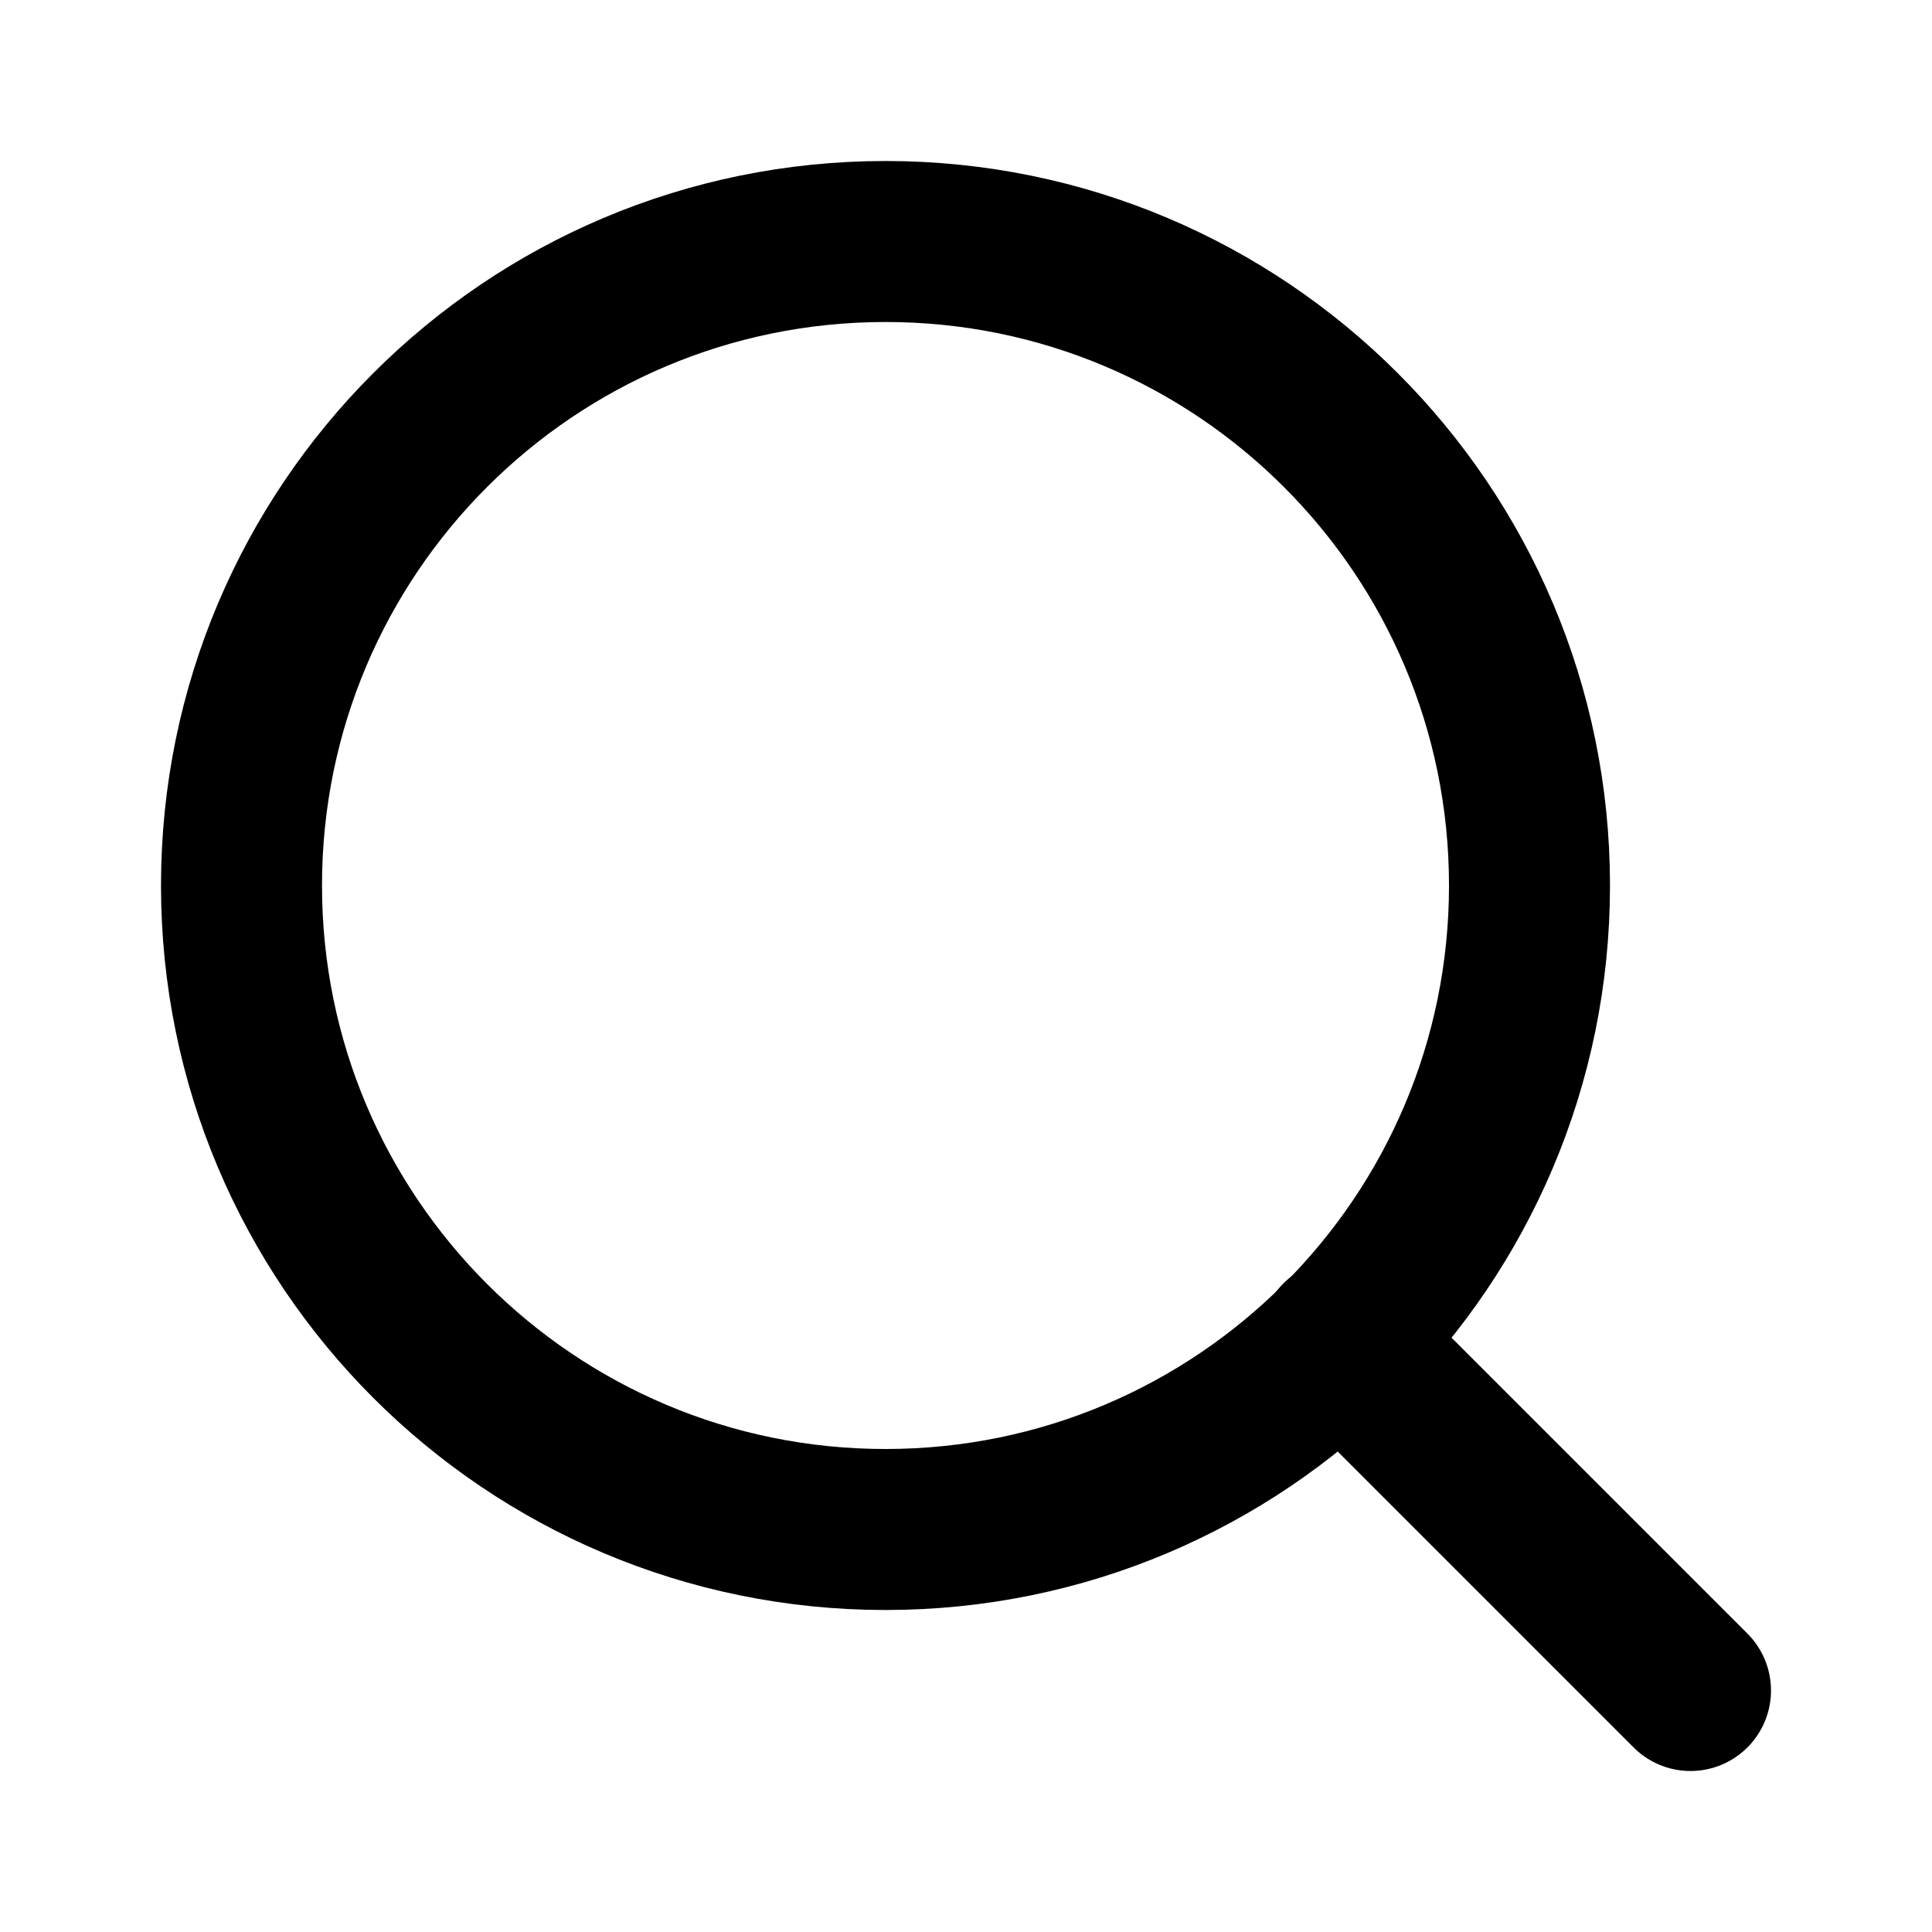
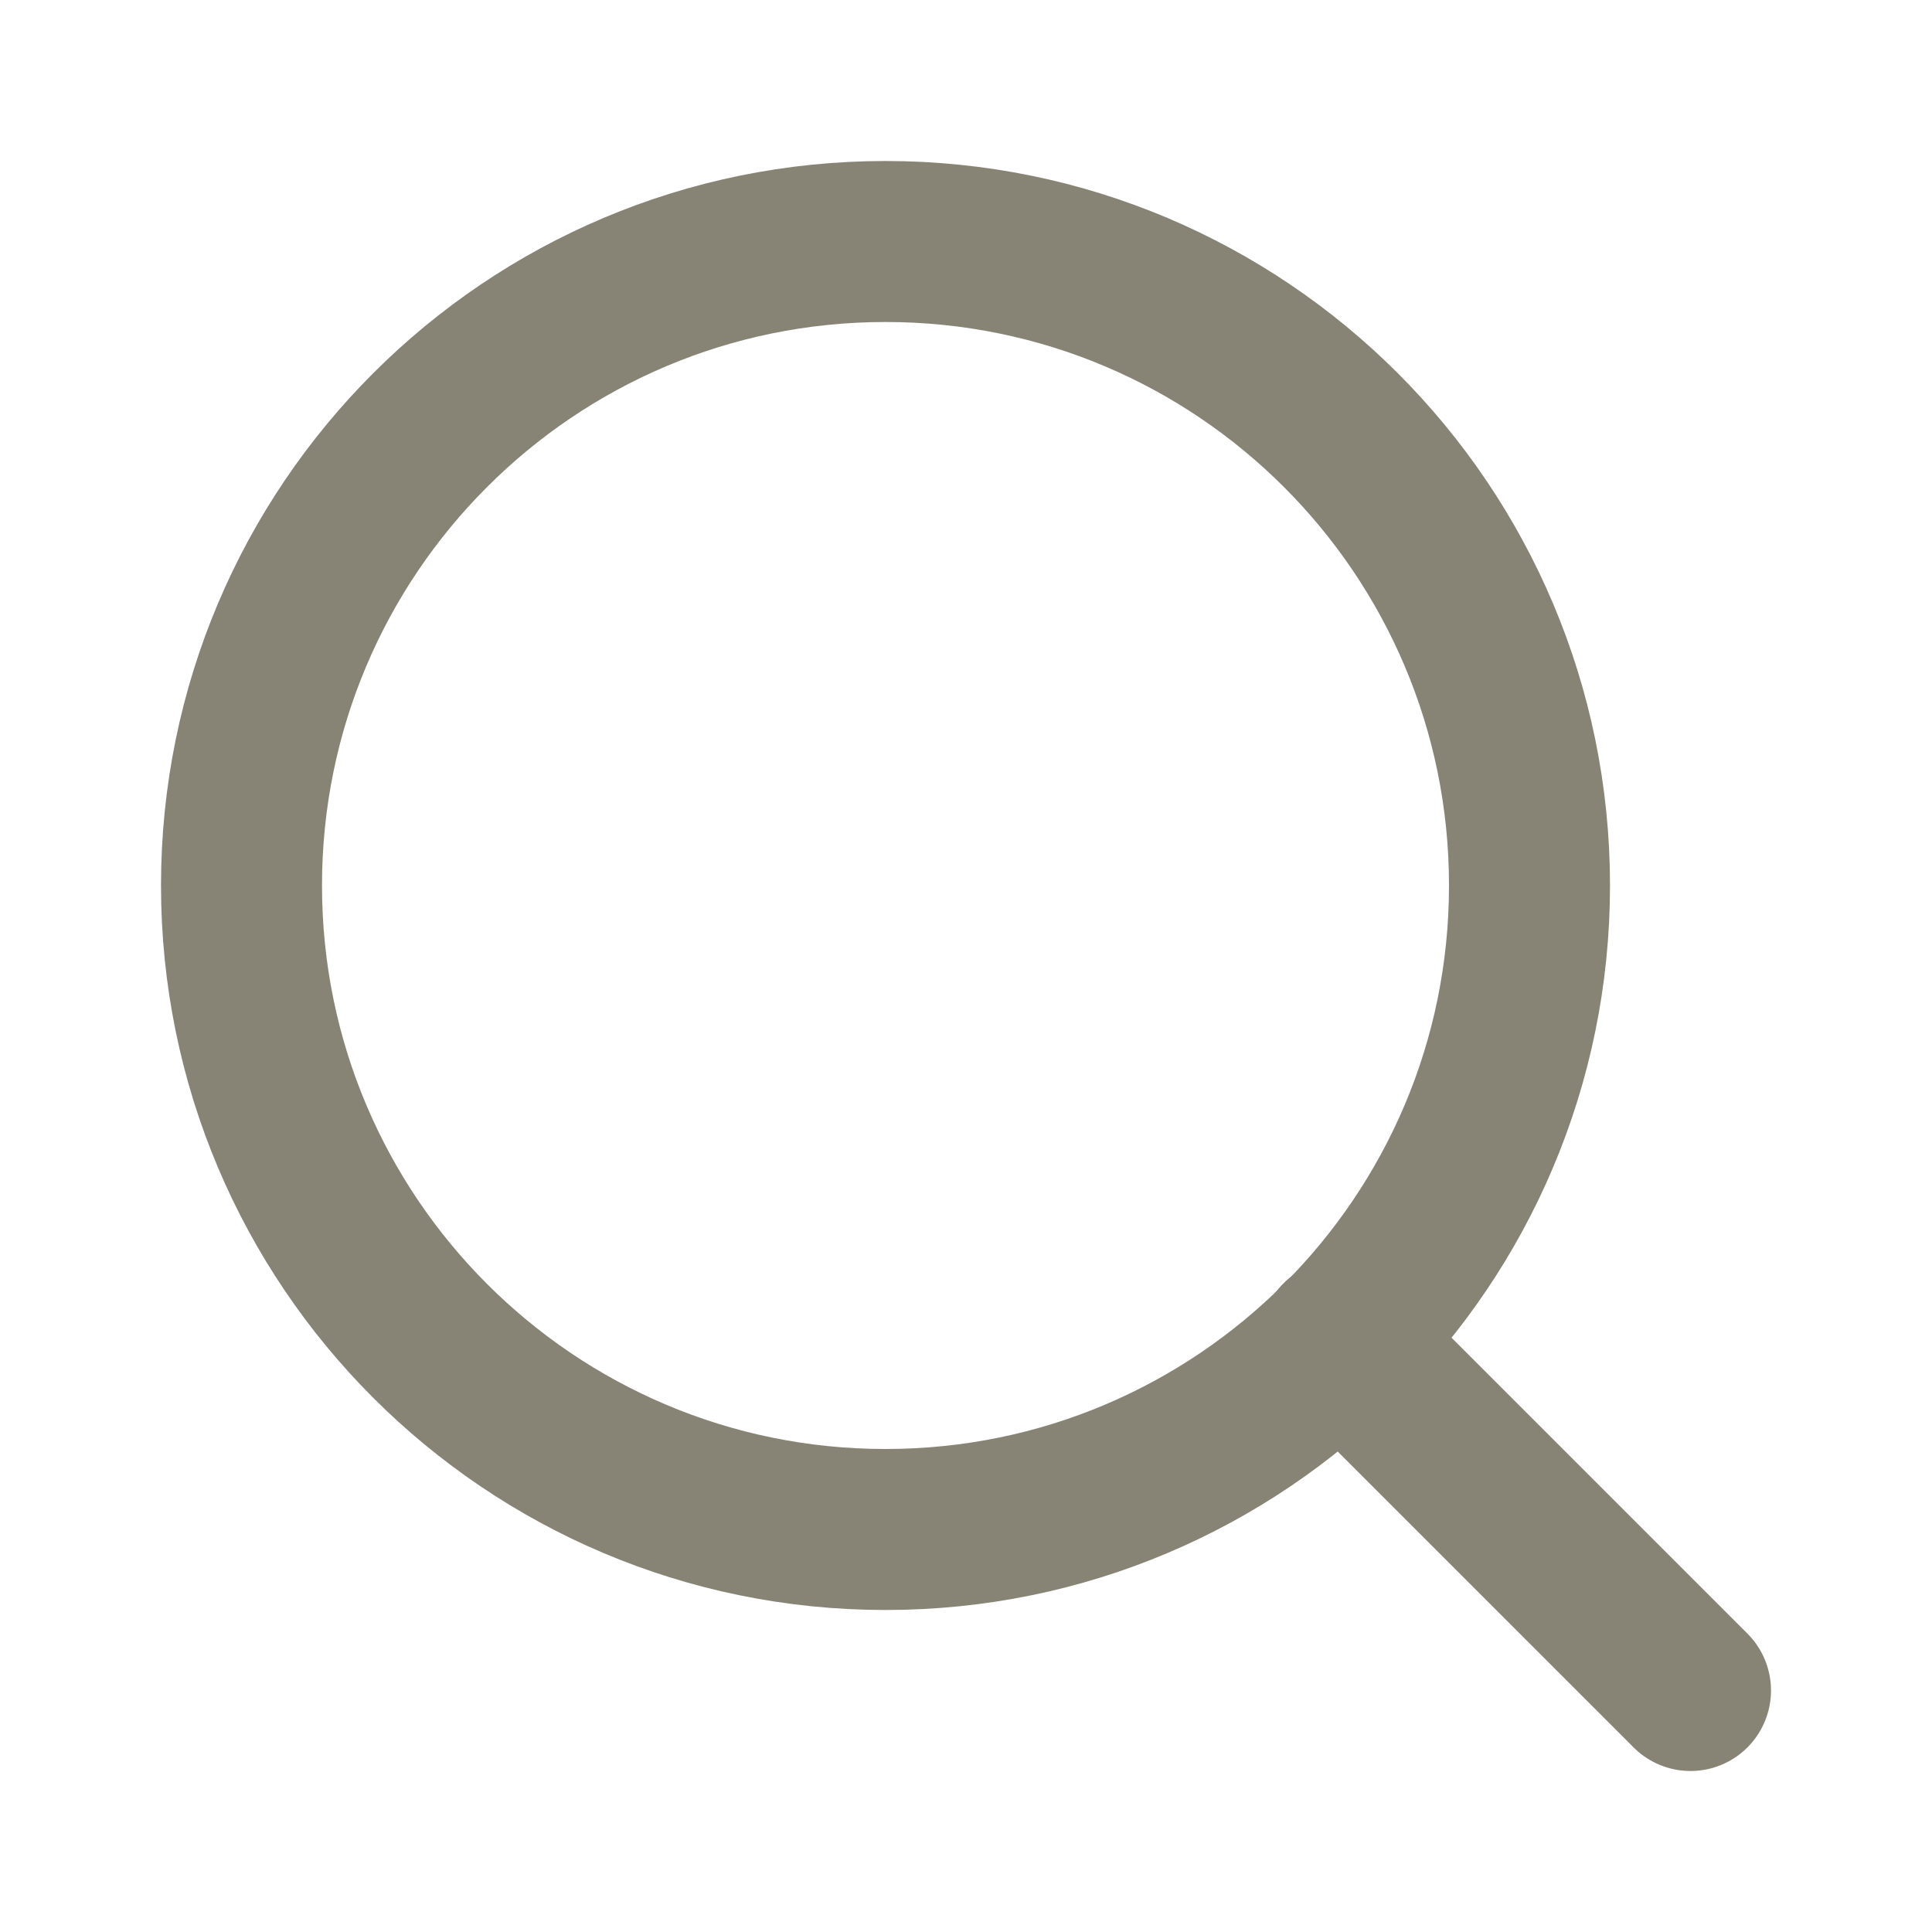
- <svg xmlns="http://www.w3.org/2000/svg" width="24" height="24" viewBox="0 0 24 24" fill="none" stroke="#000000" stroke-width="2" stroke-linecap="round" stroke-linejoin="round" class="feather feather-search">
+ <svg xmlns="http://www.w3.org/2000/svg" width="24" height="24" viewBox="0 0 24 24" fill="none" stroke="#878475" stroke-width="2" stroke-linecap="round" stroke-linejoin="round" class="feather feather-search">
  <circle cx="11" cy="11" r="8" />
  <line x1="21" y1="21" x2="16.65" y2="16.65" />
</svg>
